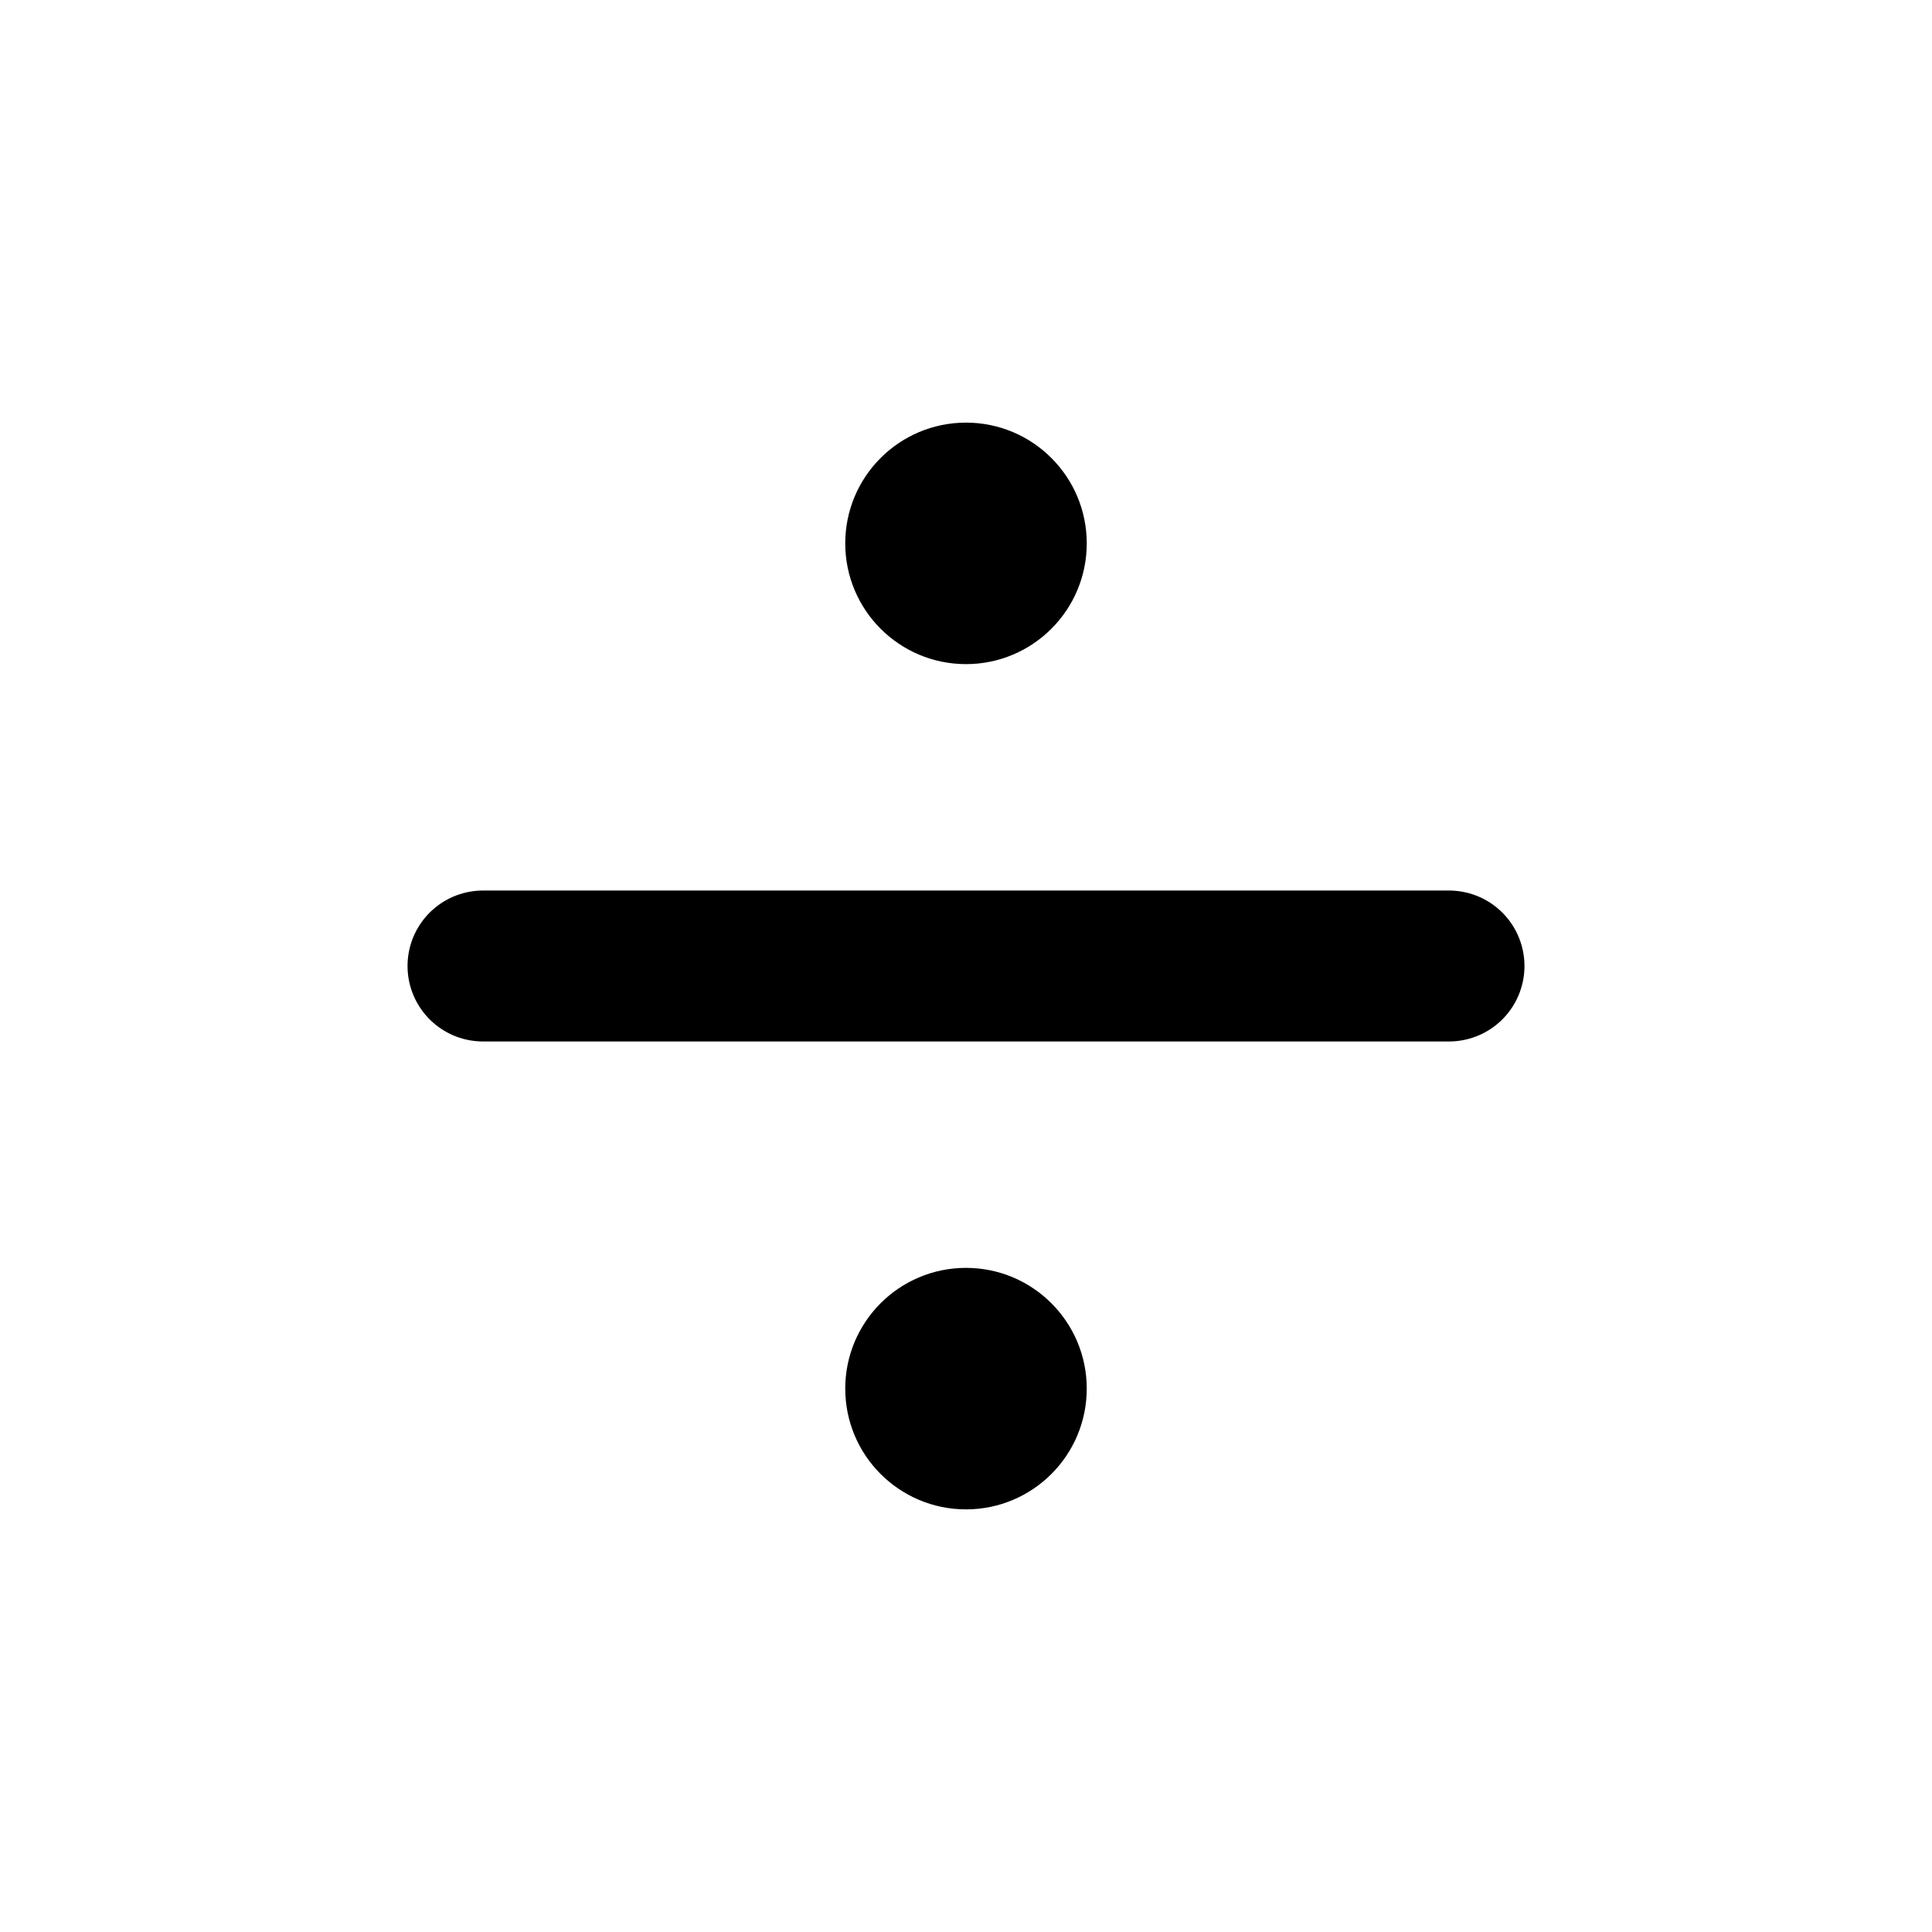
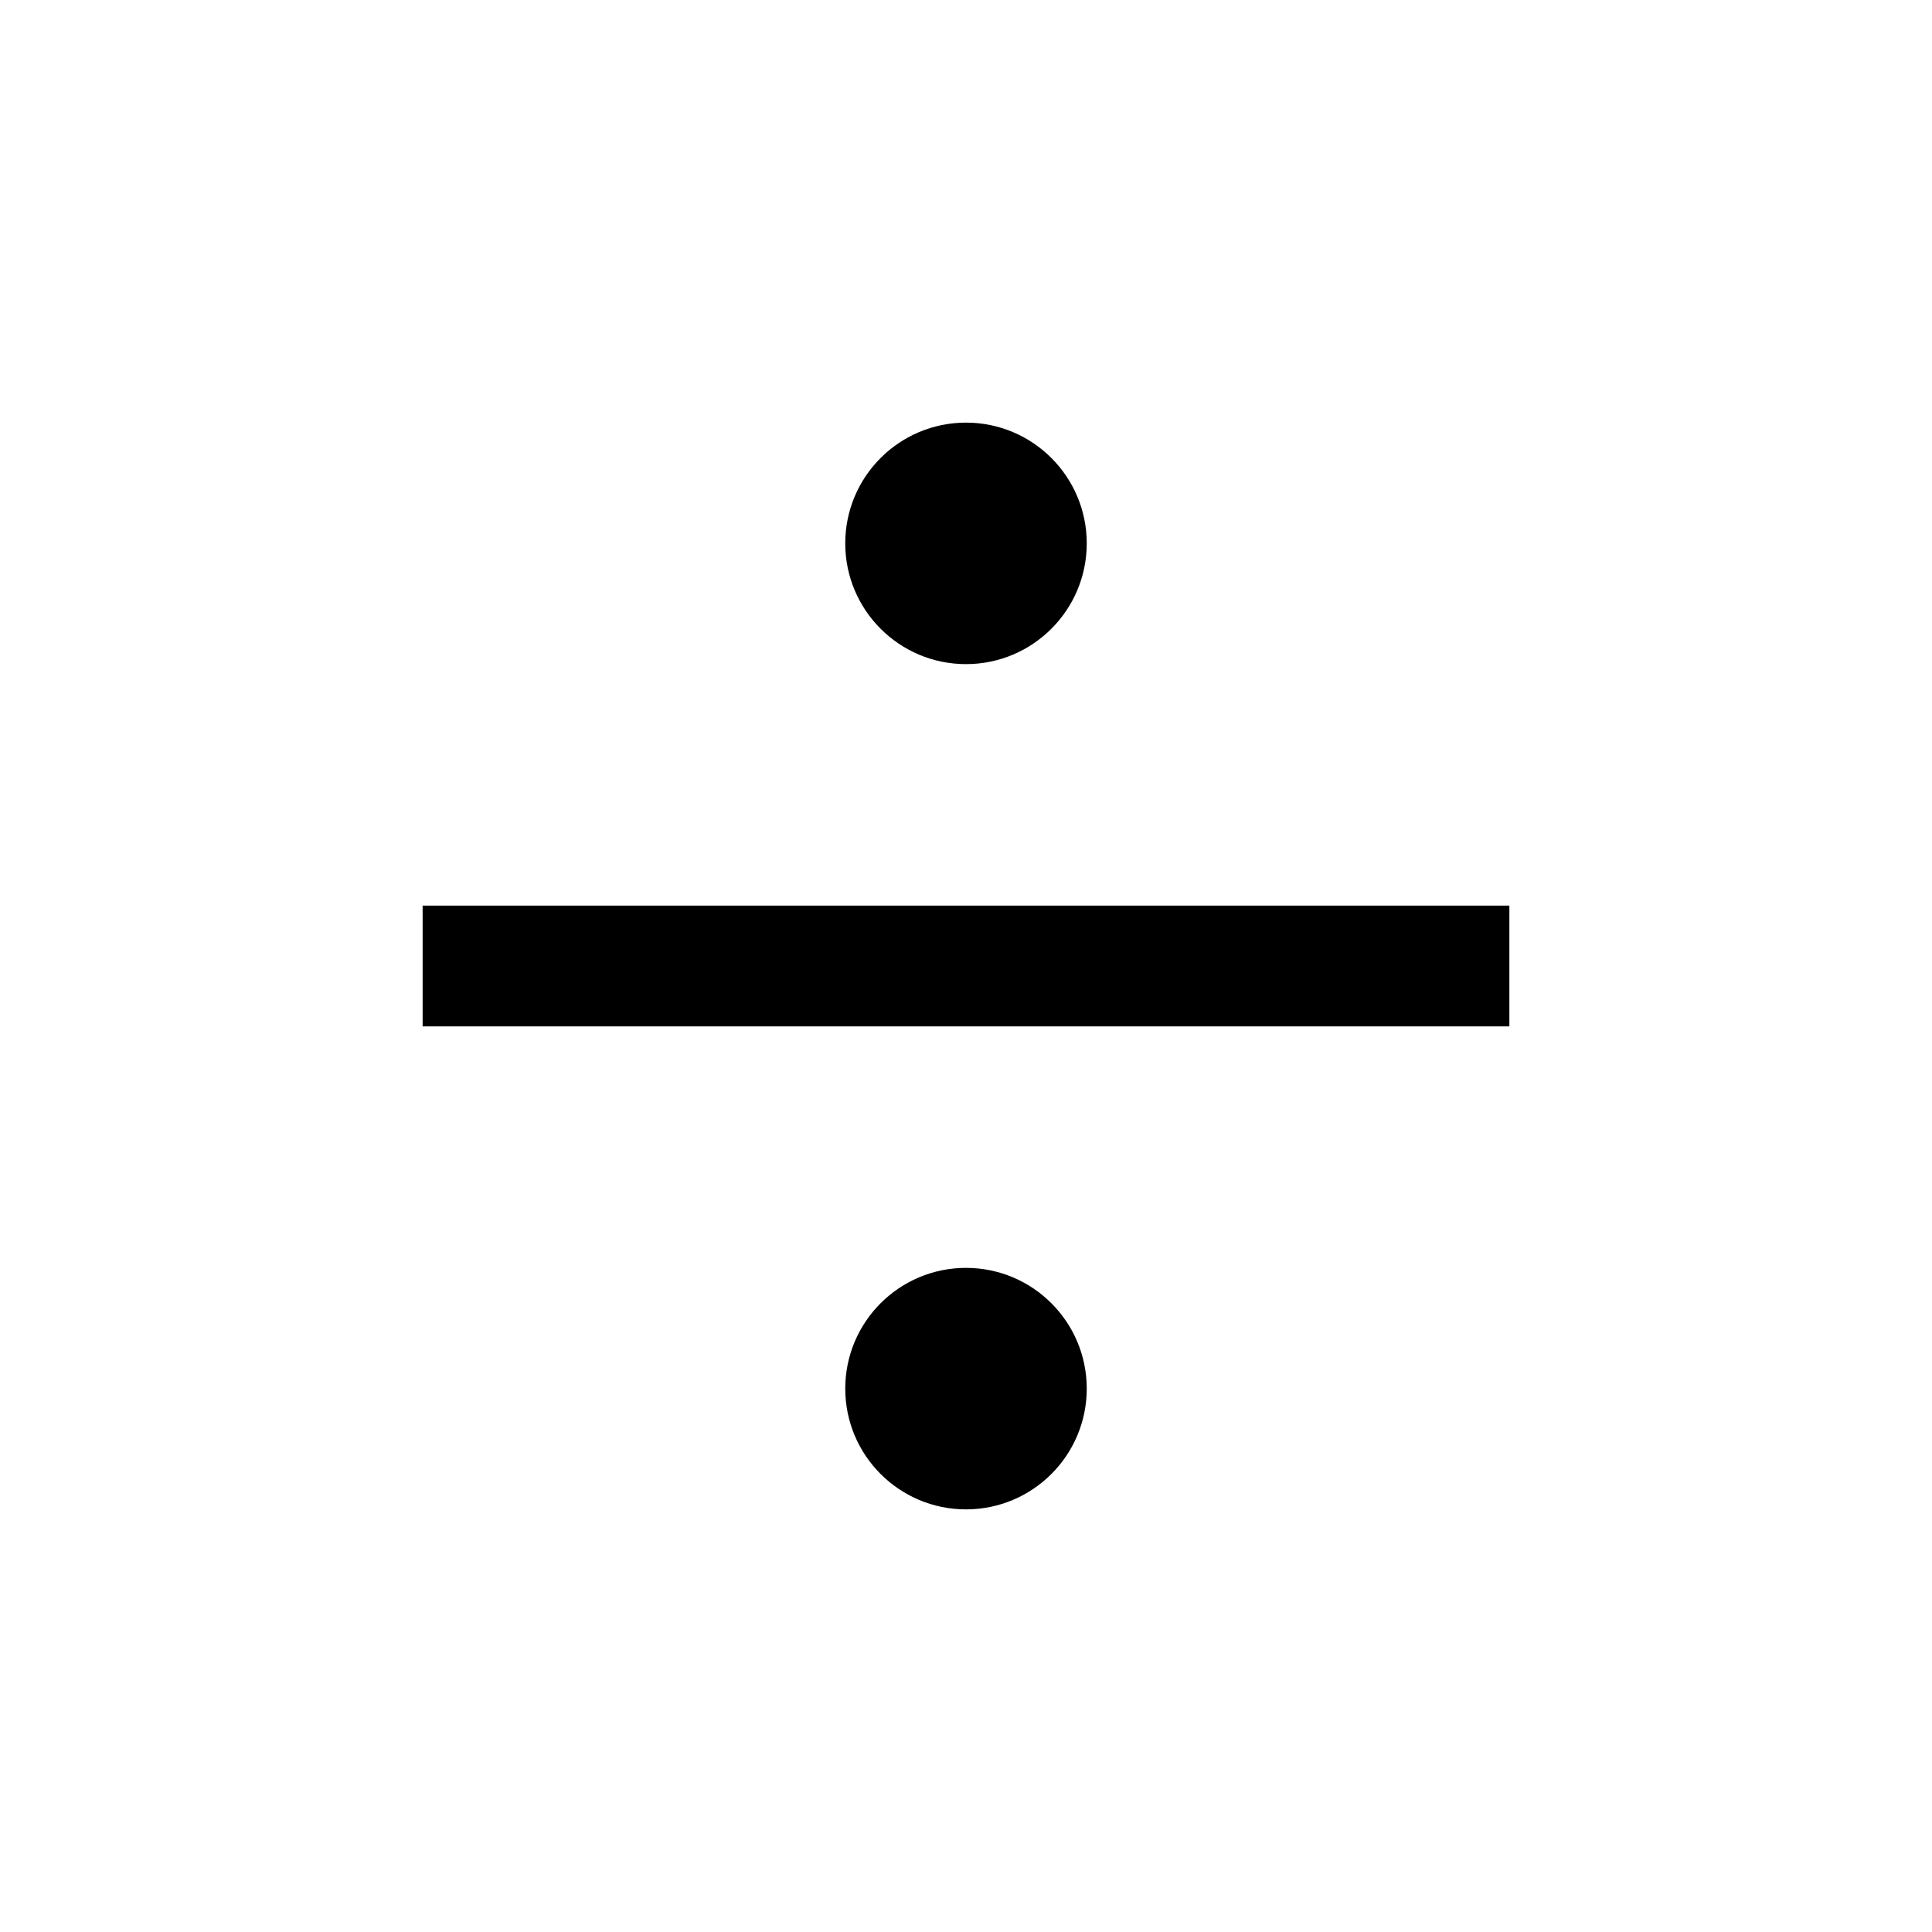
<svg xmlns="http://www.w3.org/2000/svg" version="1.1" viewBox="0 0 32 32">
-   <path d="m24 16h-16" fill="none" stroke="#000000" stroke-linecap="round" stroke-linejoin="round" stroke-width="2.5" />
+   <path d="m25 16h-18" fill="none" stroke="#000000" stroke-linejoin="round" stroke-width="2" />
  <circle cx="16" cy="9" r="2" fill="#000000" />
  <circle cx="16" cy="23" r="2" fill="#000000" />
</svg>
